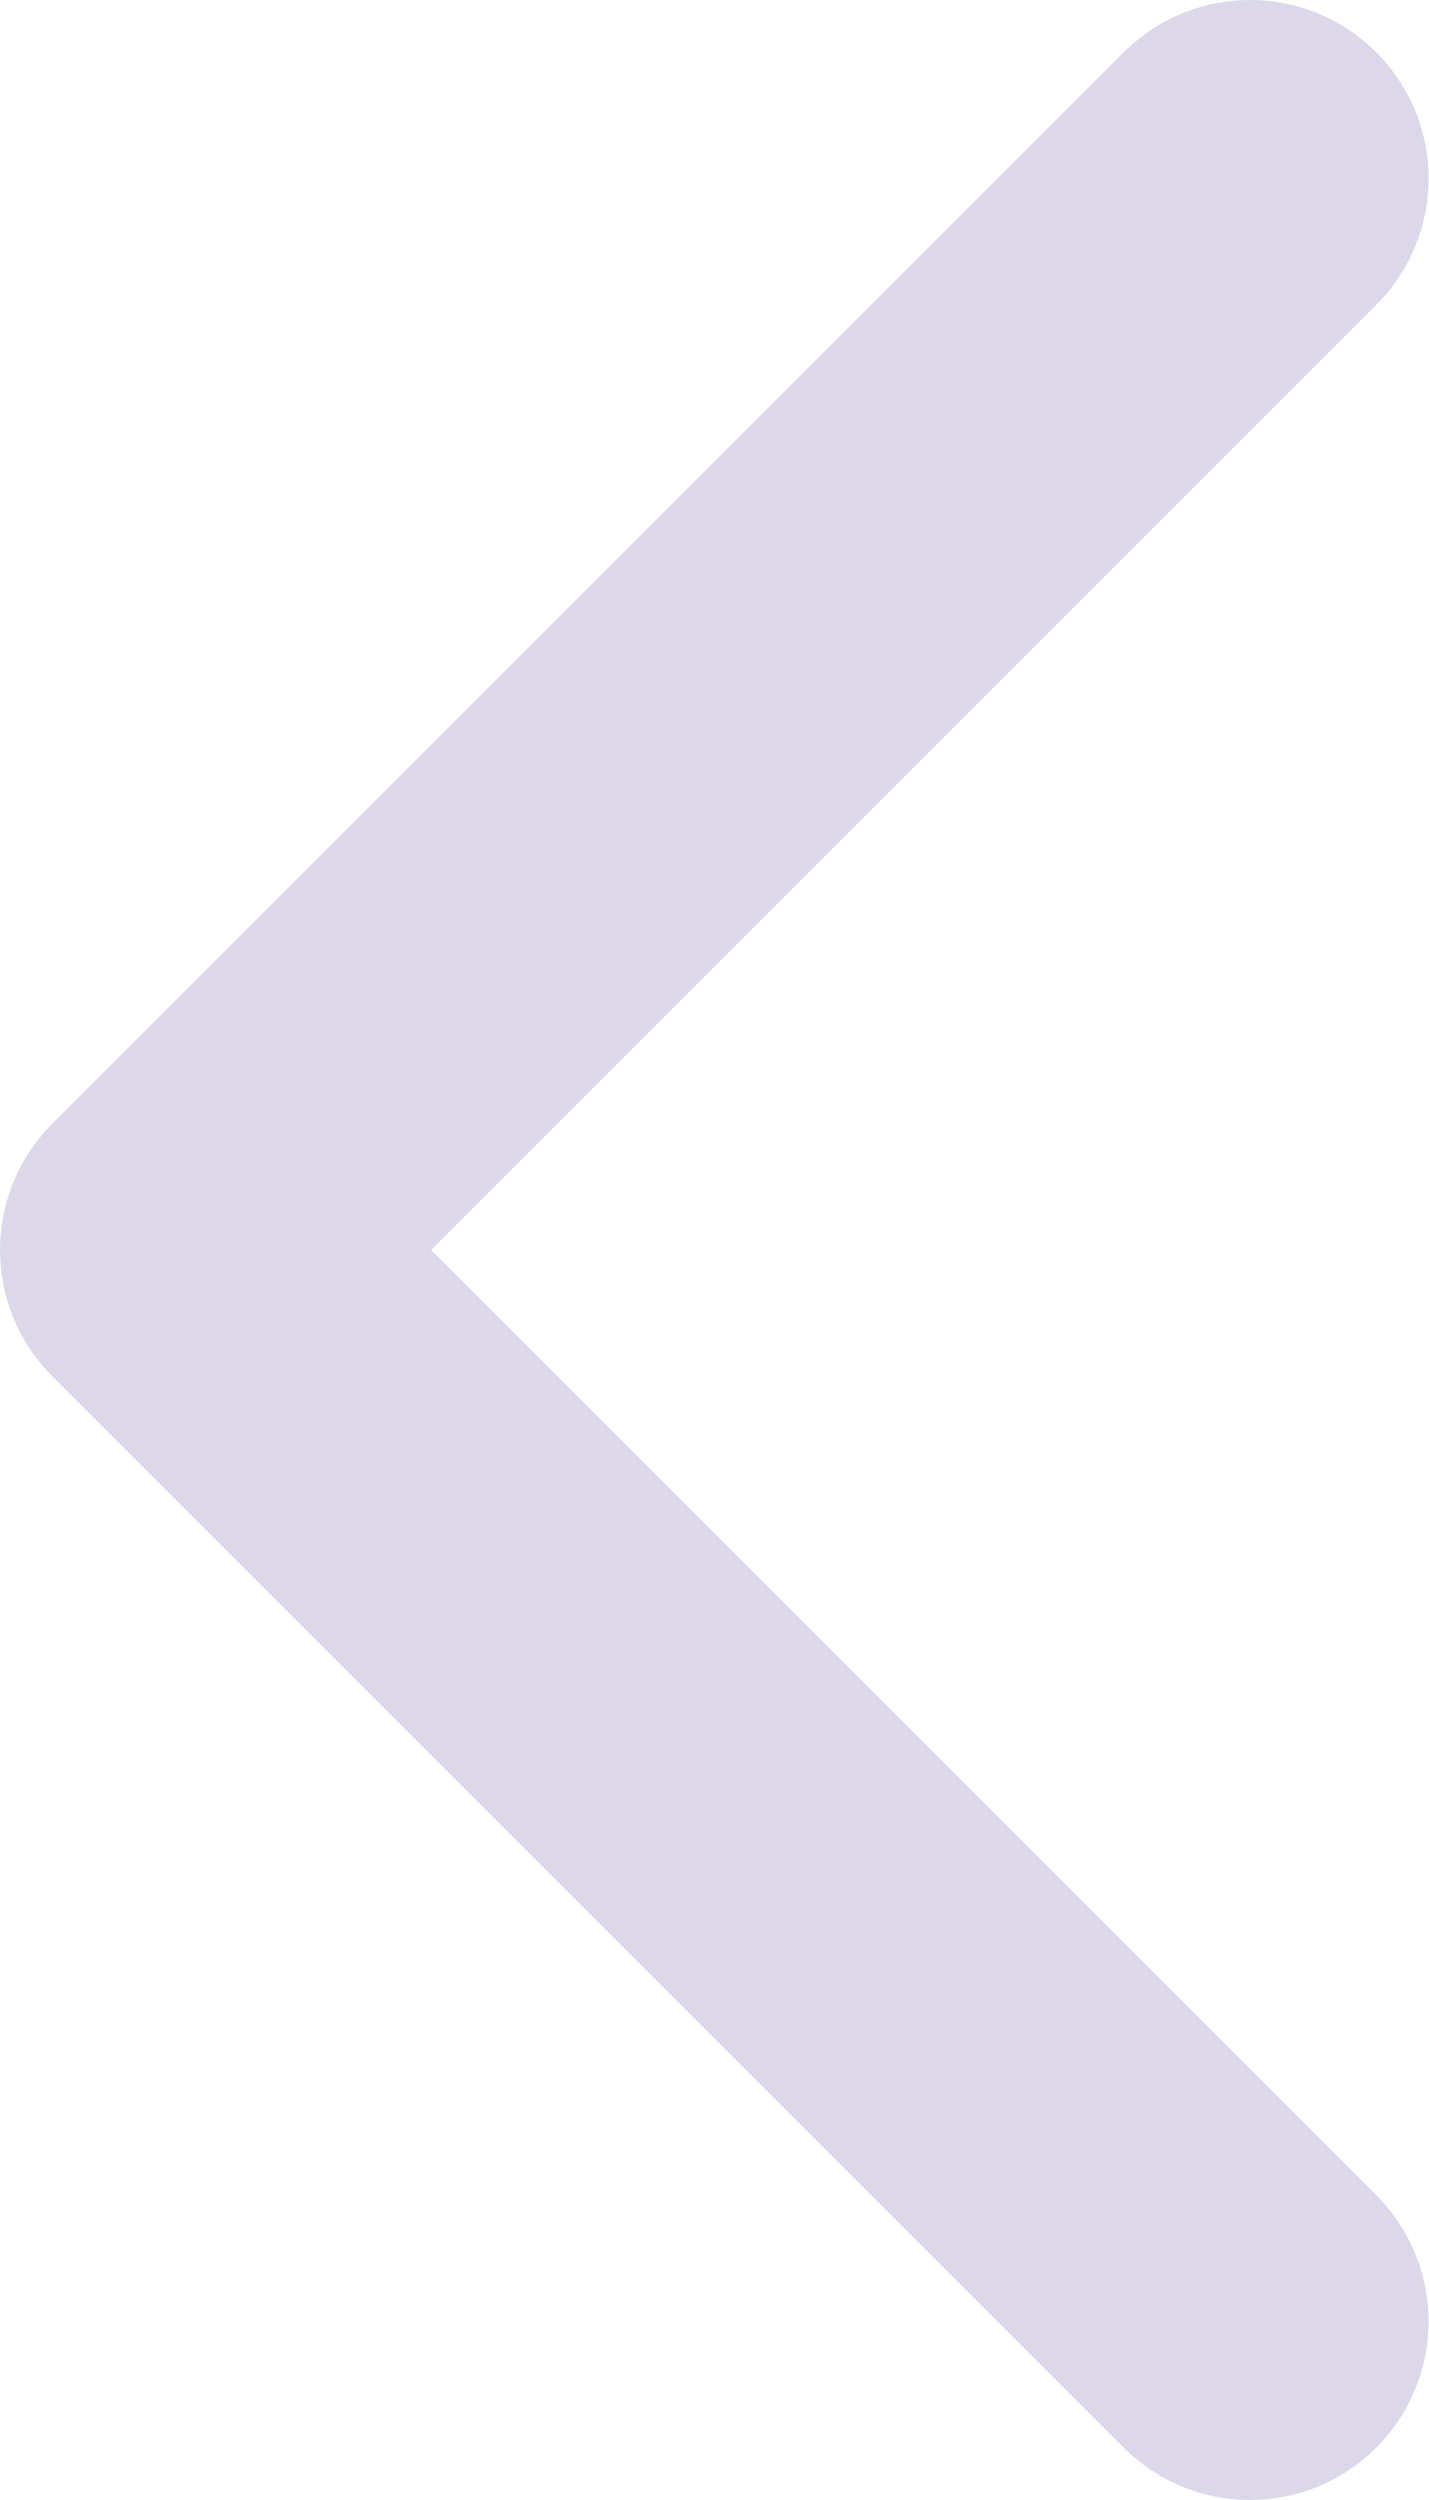
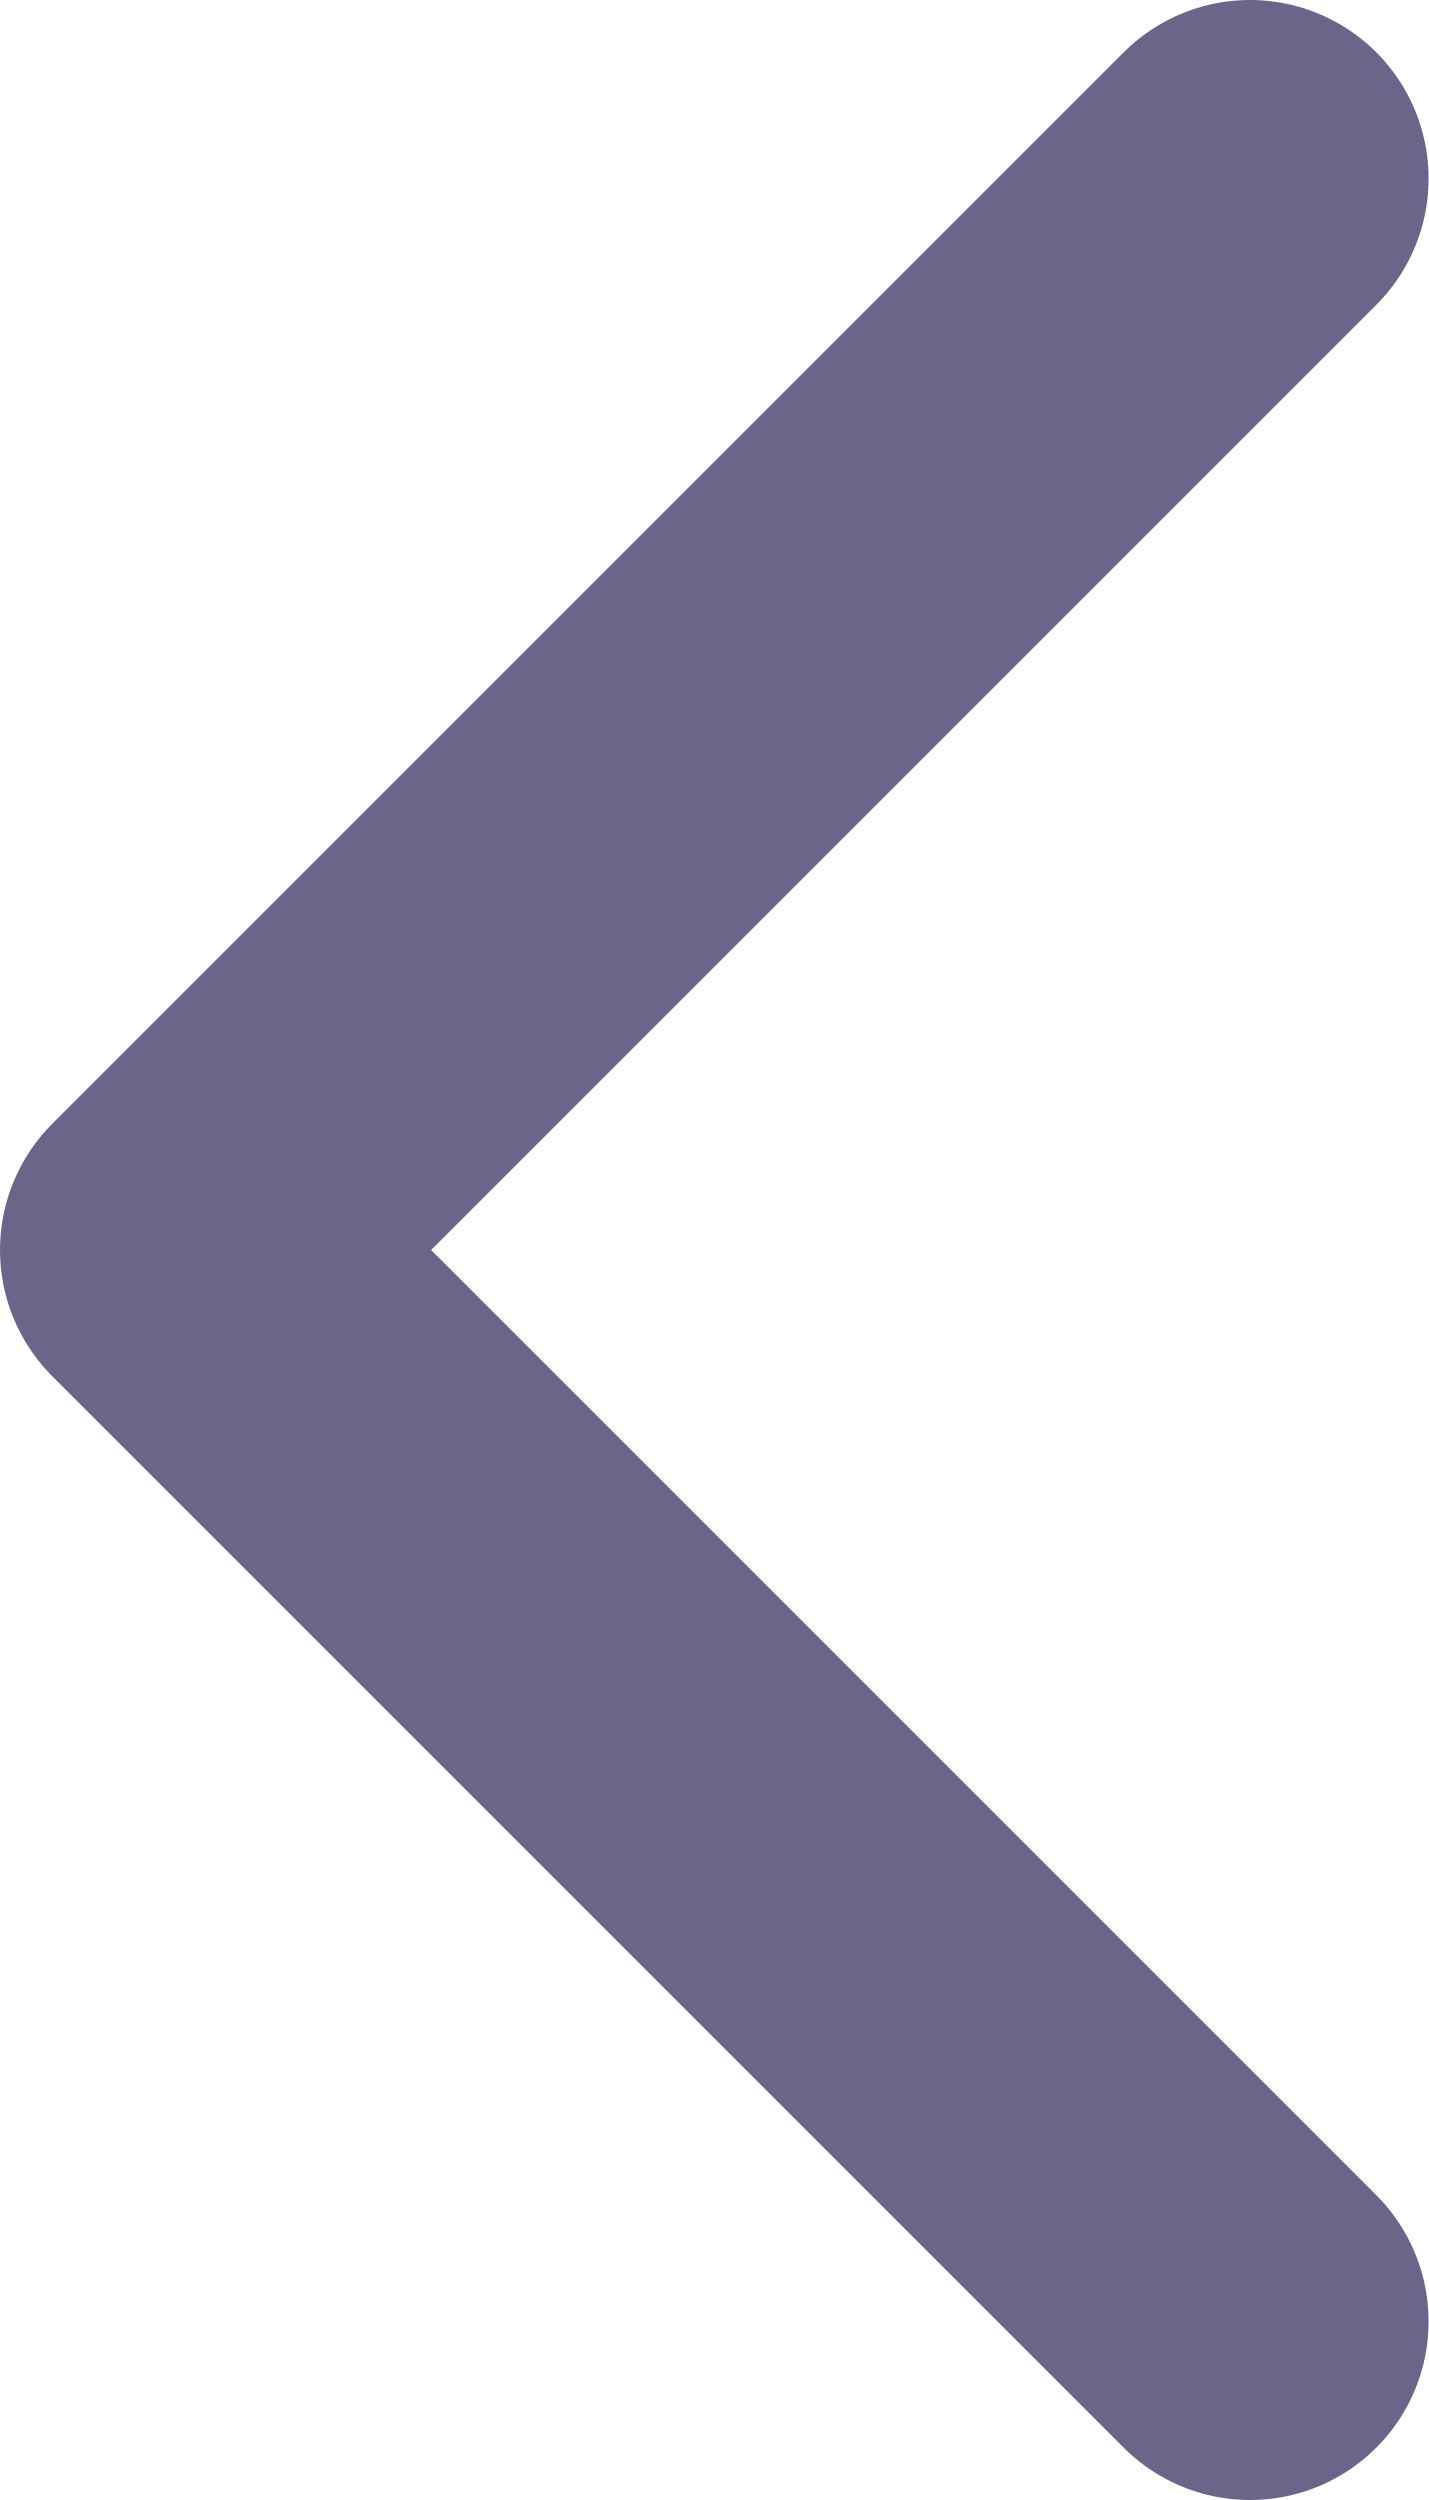
<svg xmlns="http://www.w3.org/2000/svg" width="8" height="14" viewBox="0 0 8 14" fill="none">
-   <path d="M7 1L1 7L7 13" stroke="#DCD8EA" stroke-width="2" stroke-linecap="round" stroke-linejoin="round" />
+   <path d="M7 1L1 7L7 13" stroke="#6D6489" stroke-width="2" stroke-linecap="round" stroke-linejoin="round" />
</svg>
